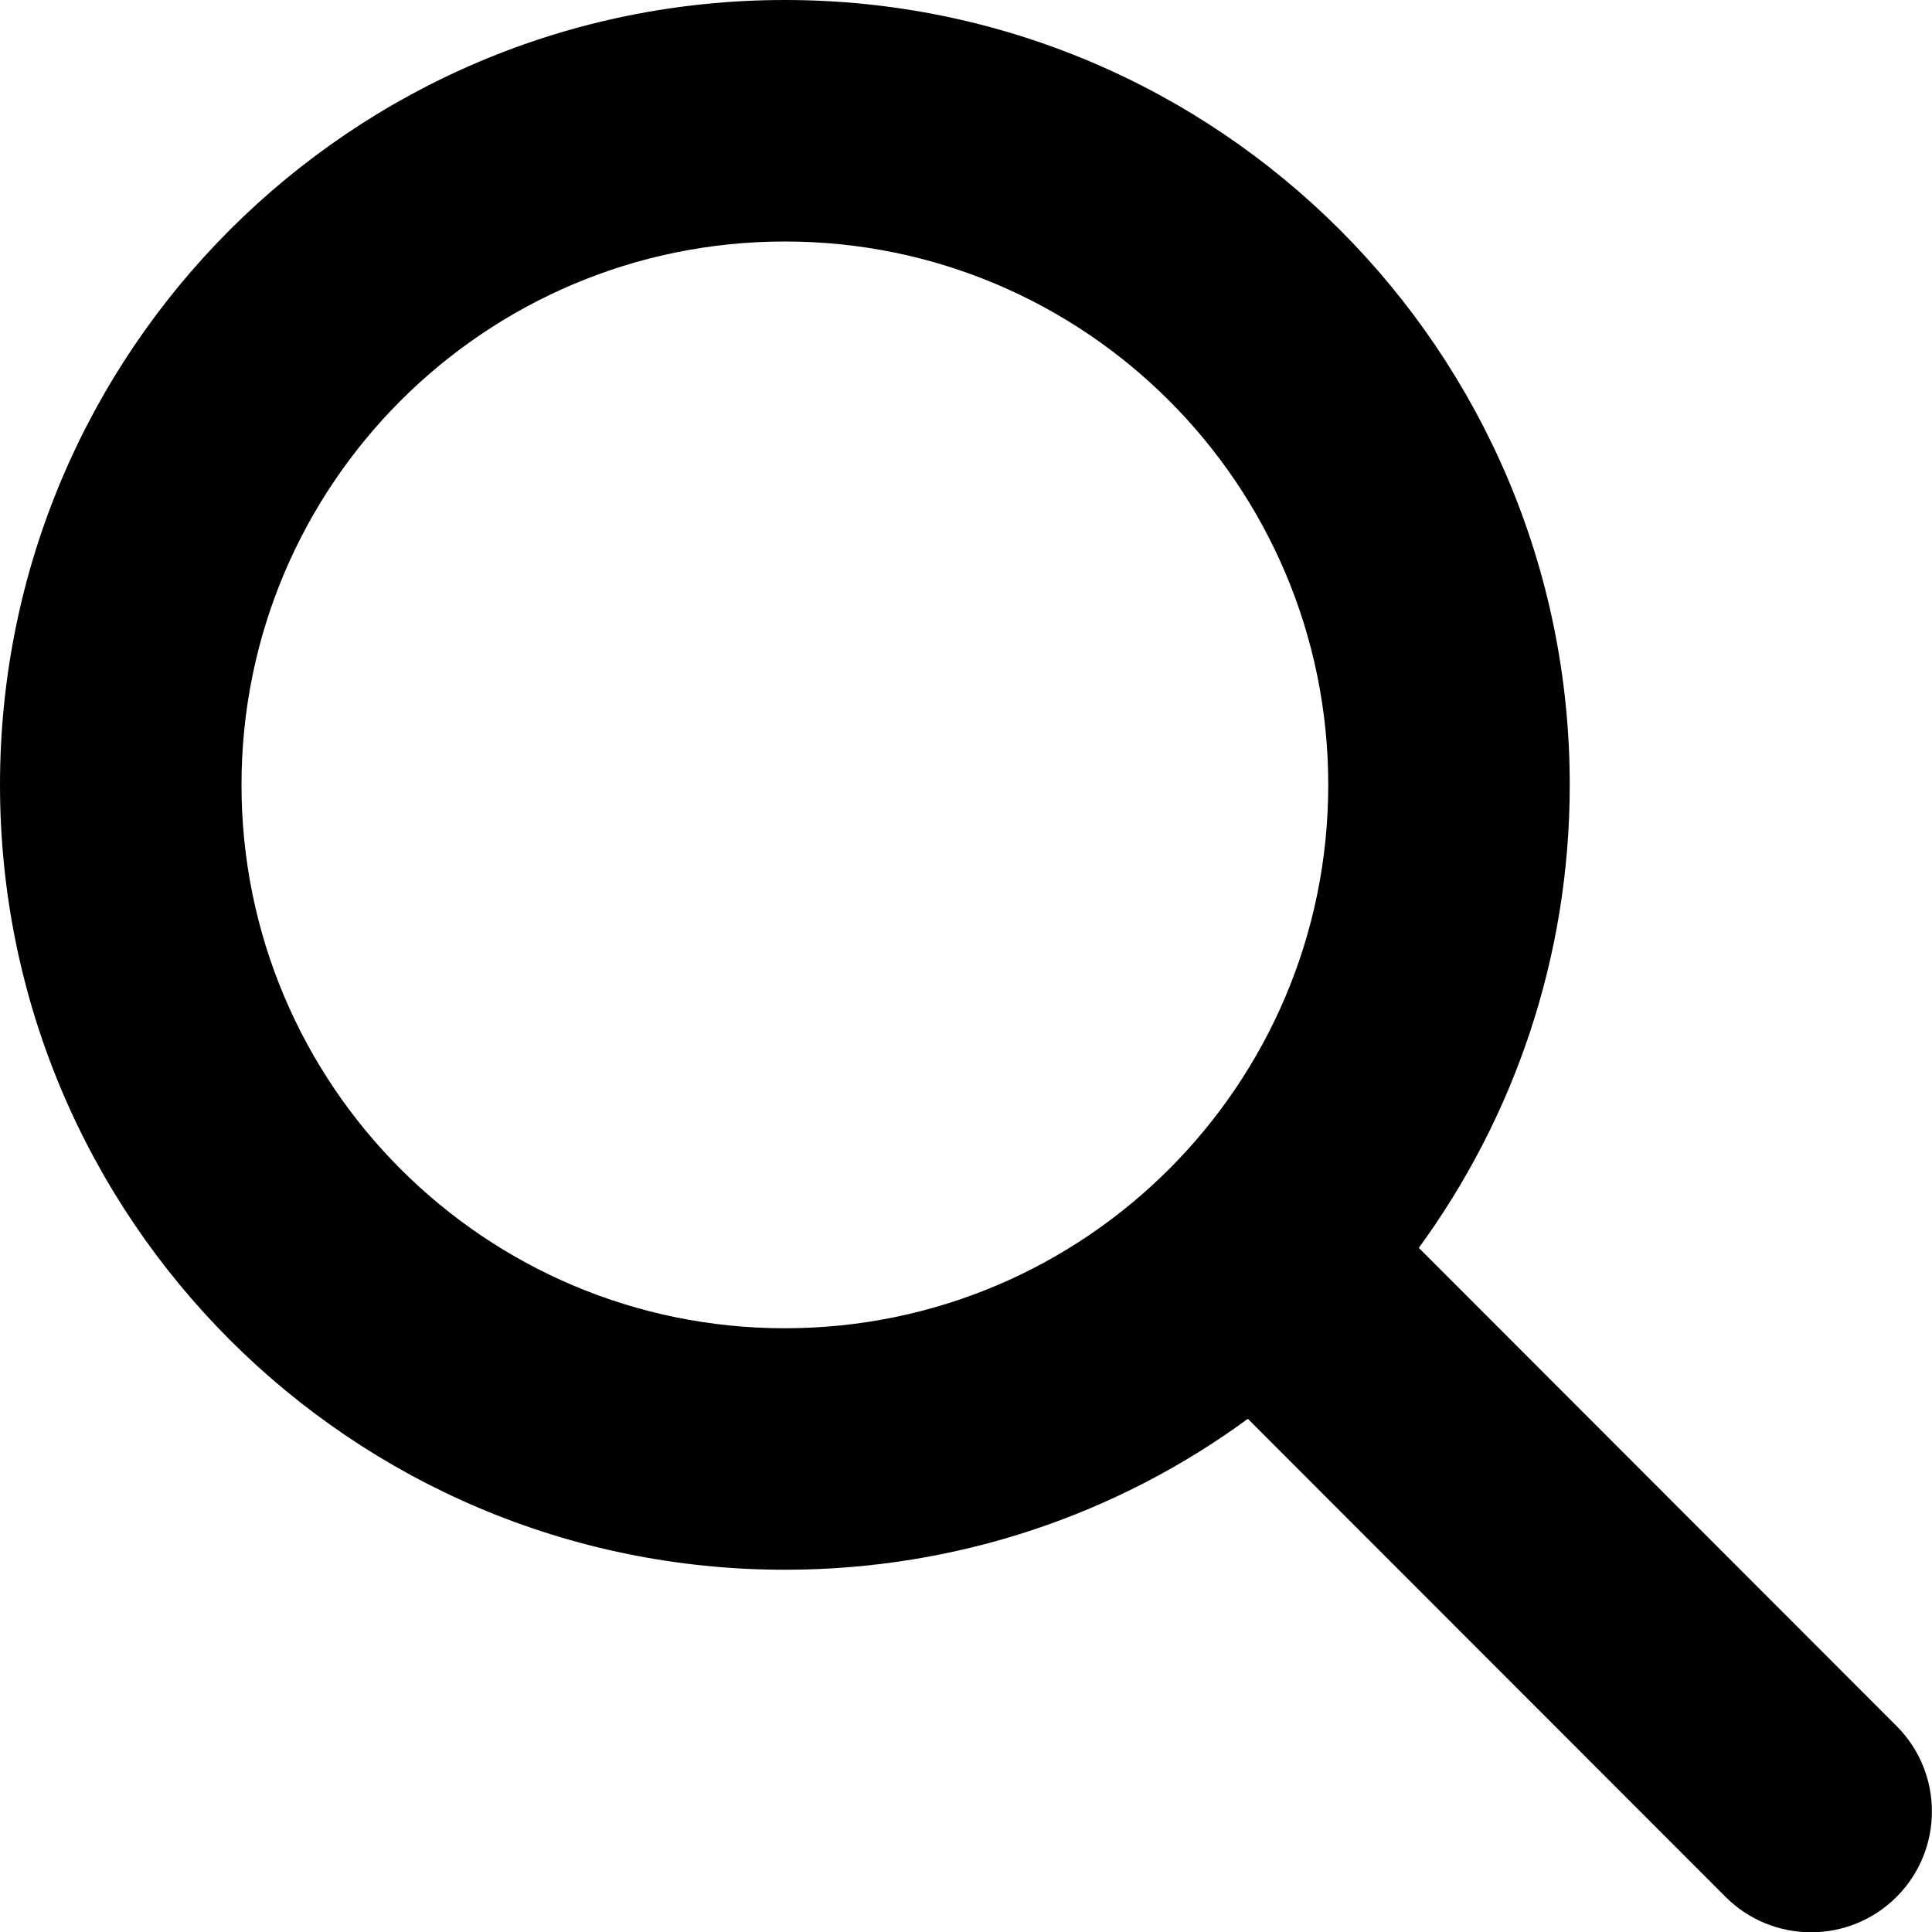
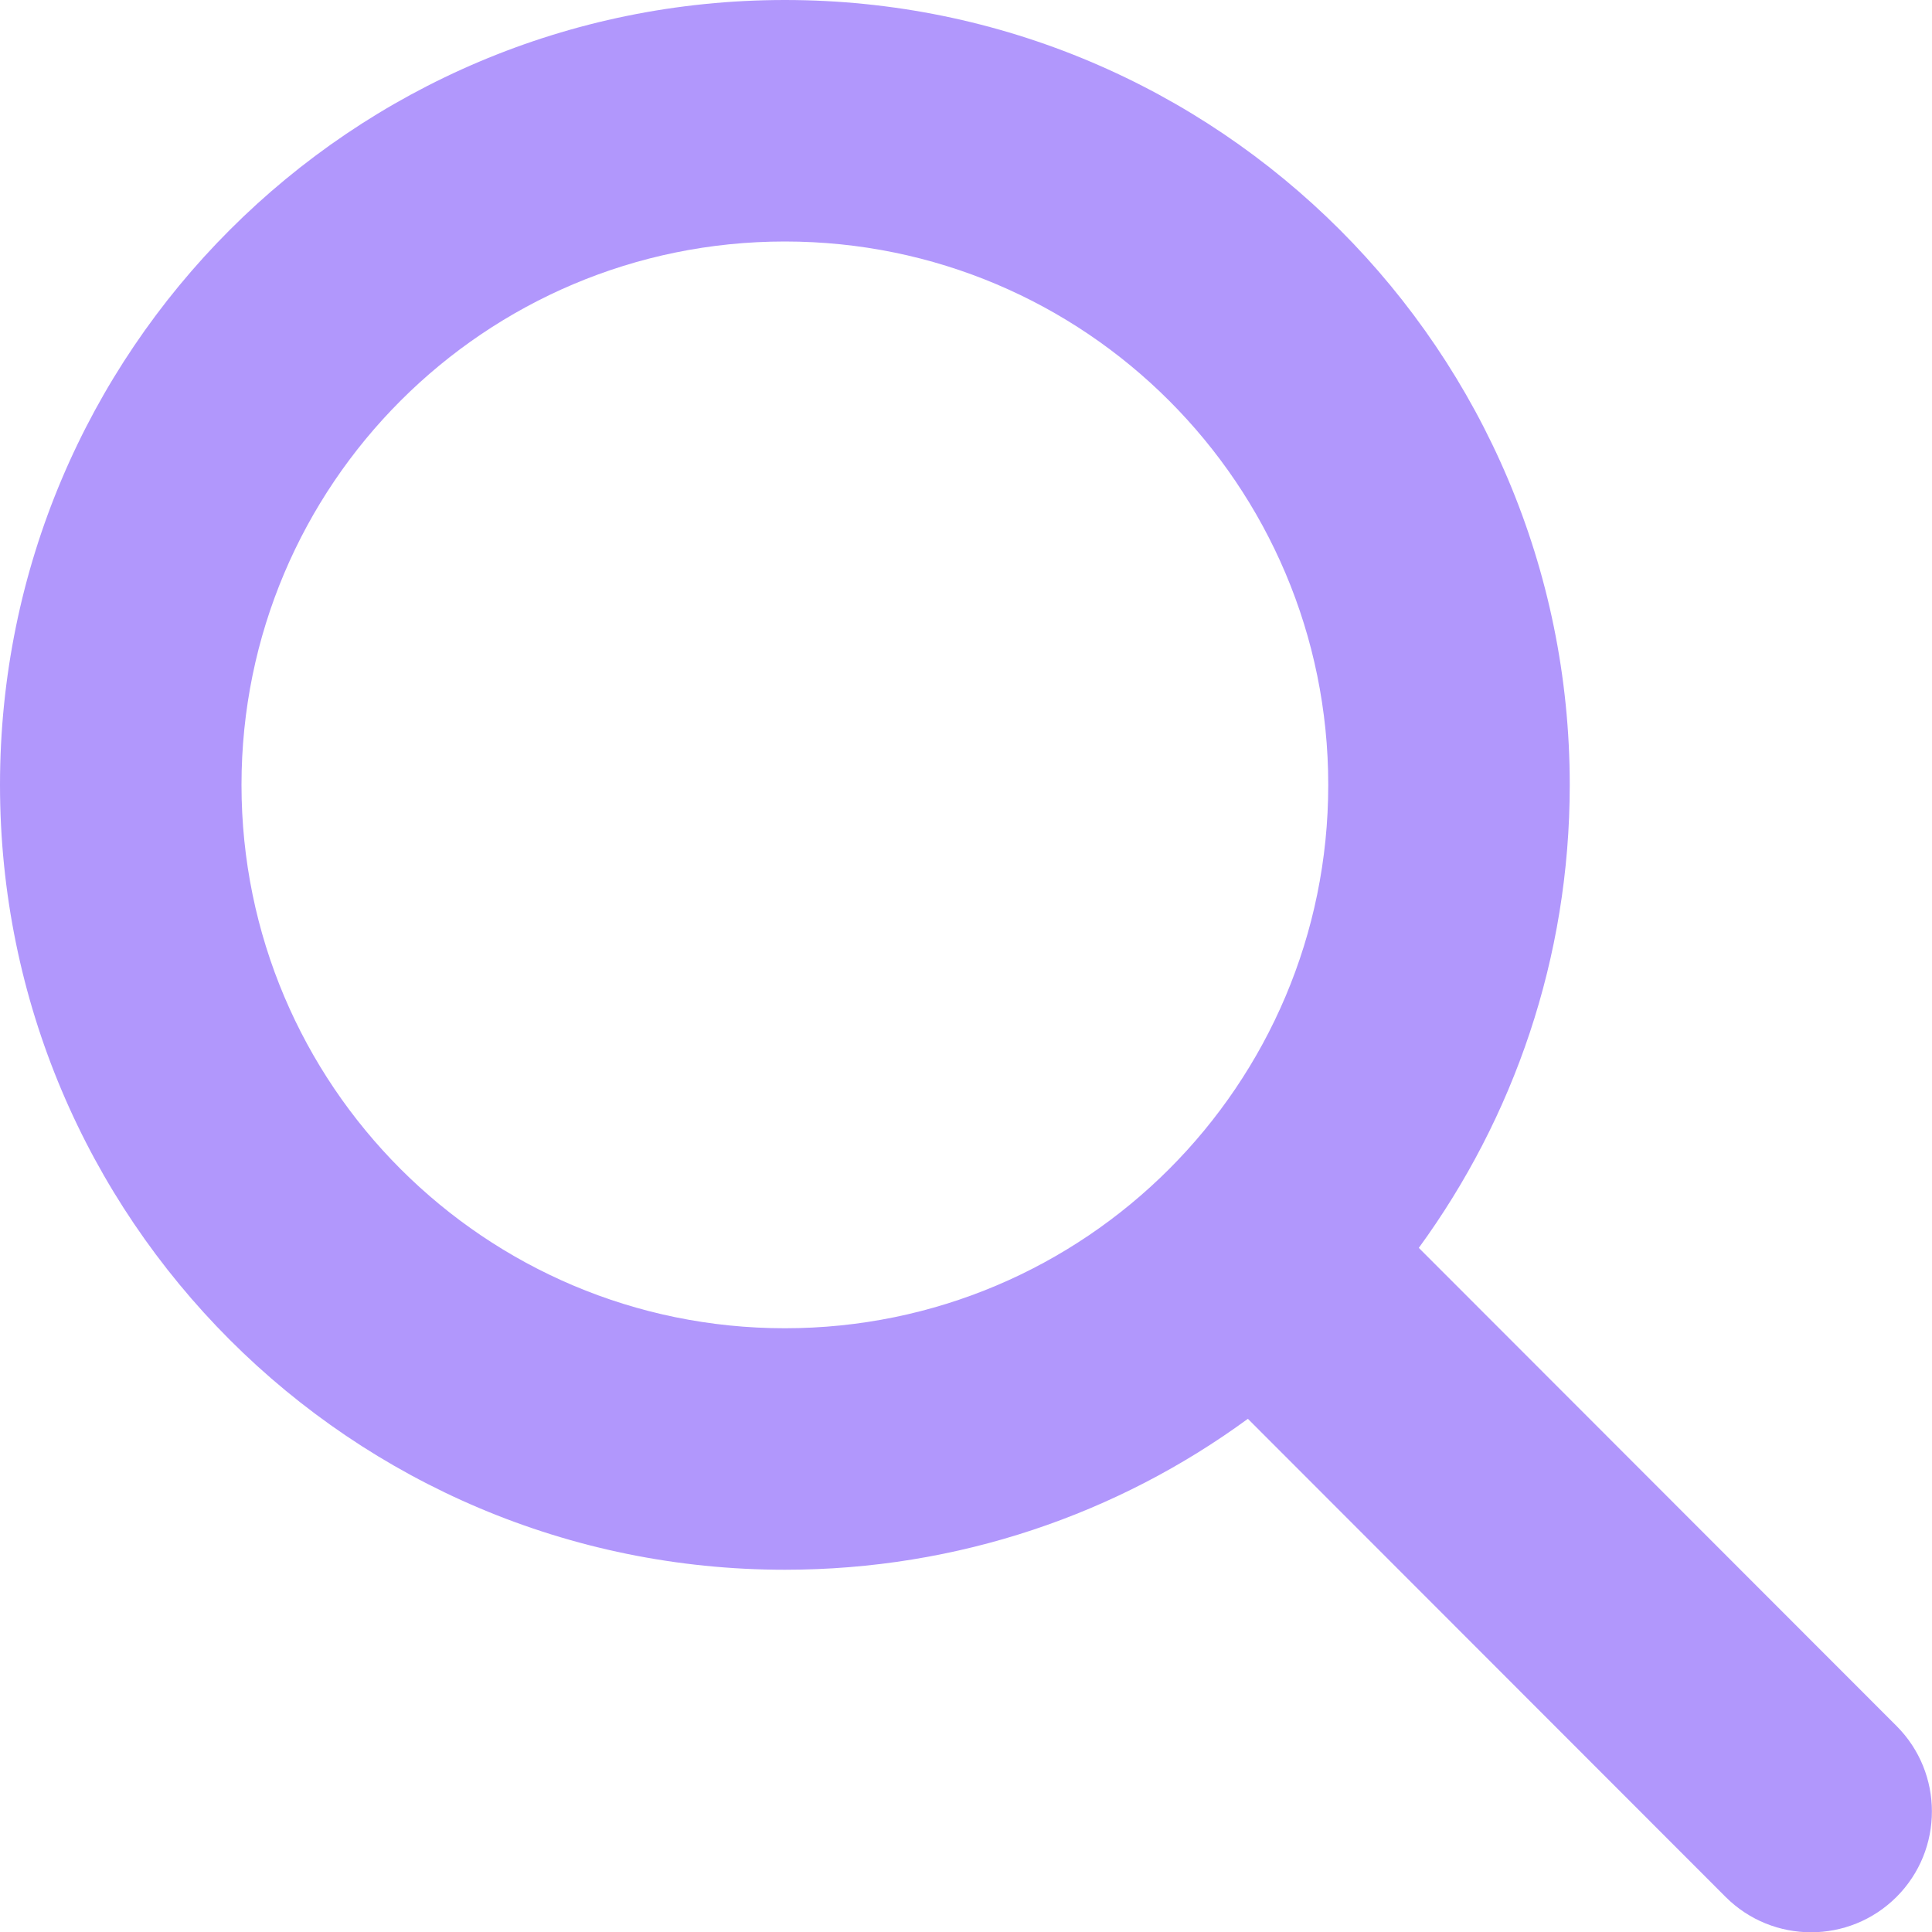
<svg xmlns="http://www.w3.org/2000/svg" viewBox="0 0 512 512">
-   <path d="M416 208c0 45.9-14.9 88.3-40 122.7L502.6 457.4c12.5 12.5 12.5 32.8 0 45.3s-32.8 12.5-45.3 0L330.7 376c-34.4 25.2-76.8 40-122.7 40C93.1 416 0 322.9 0 208S93.1 0 208 0S416 93.1 416 208zM208 352a144 144 0 1 0 0-288 144 144 0 1 0 0 288z" />
+   <path fill="#B197FC" d="M416 208c0 45.9-14.9 88.3-40 122.7L502.6 457.4c12.5 12.5 12.5 32.8 0 45.3s-32.8 12.5-45.3 0L330.7 376c-34.4 25.2-76.8 40-122.7 40C93.1 416 0 322.9 0 208S93.1 0 208 0S416 93.1 416 208zM208 352a144 144 0 1 0 0-288 144 144 0 1 0 0 288z" />
</svg>
